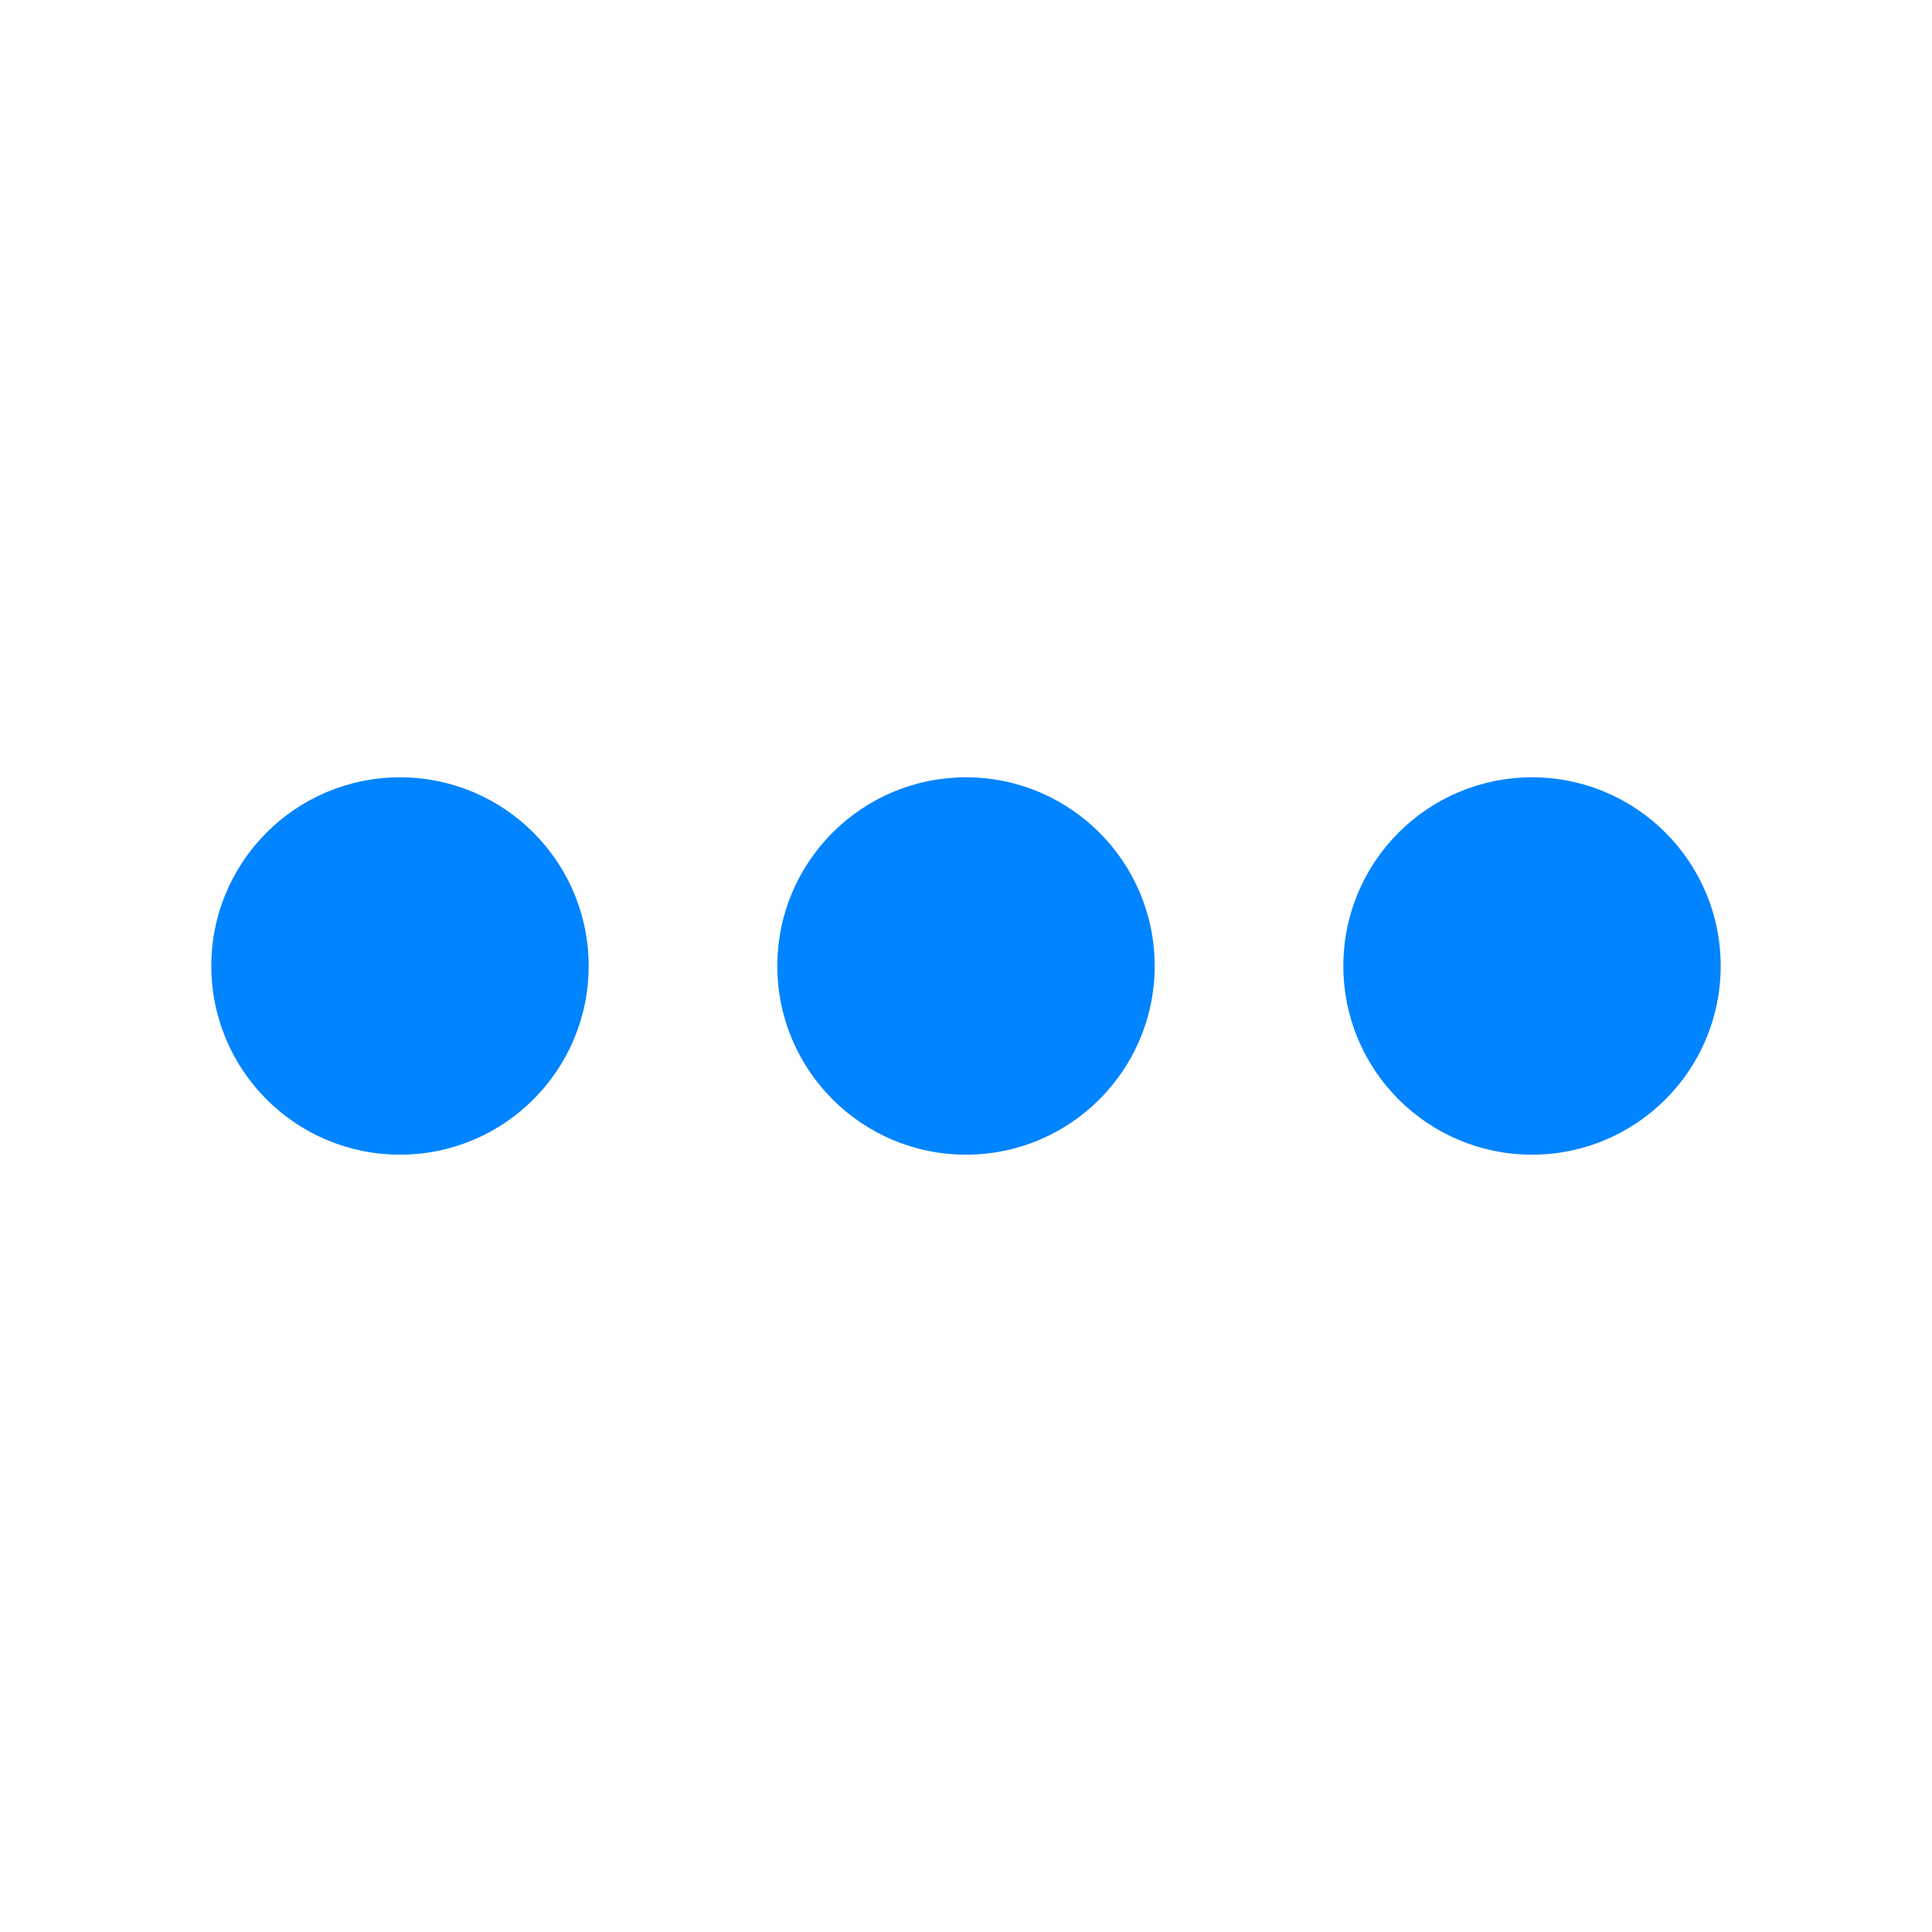
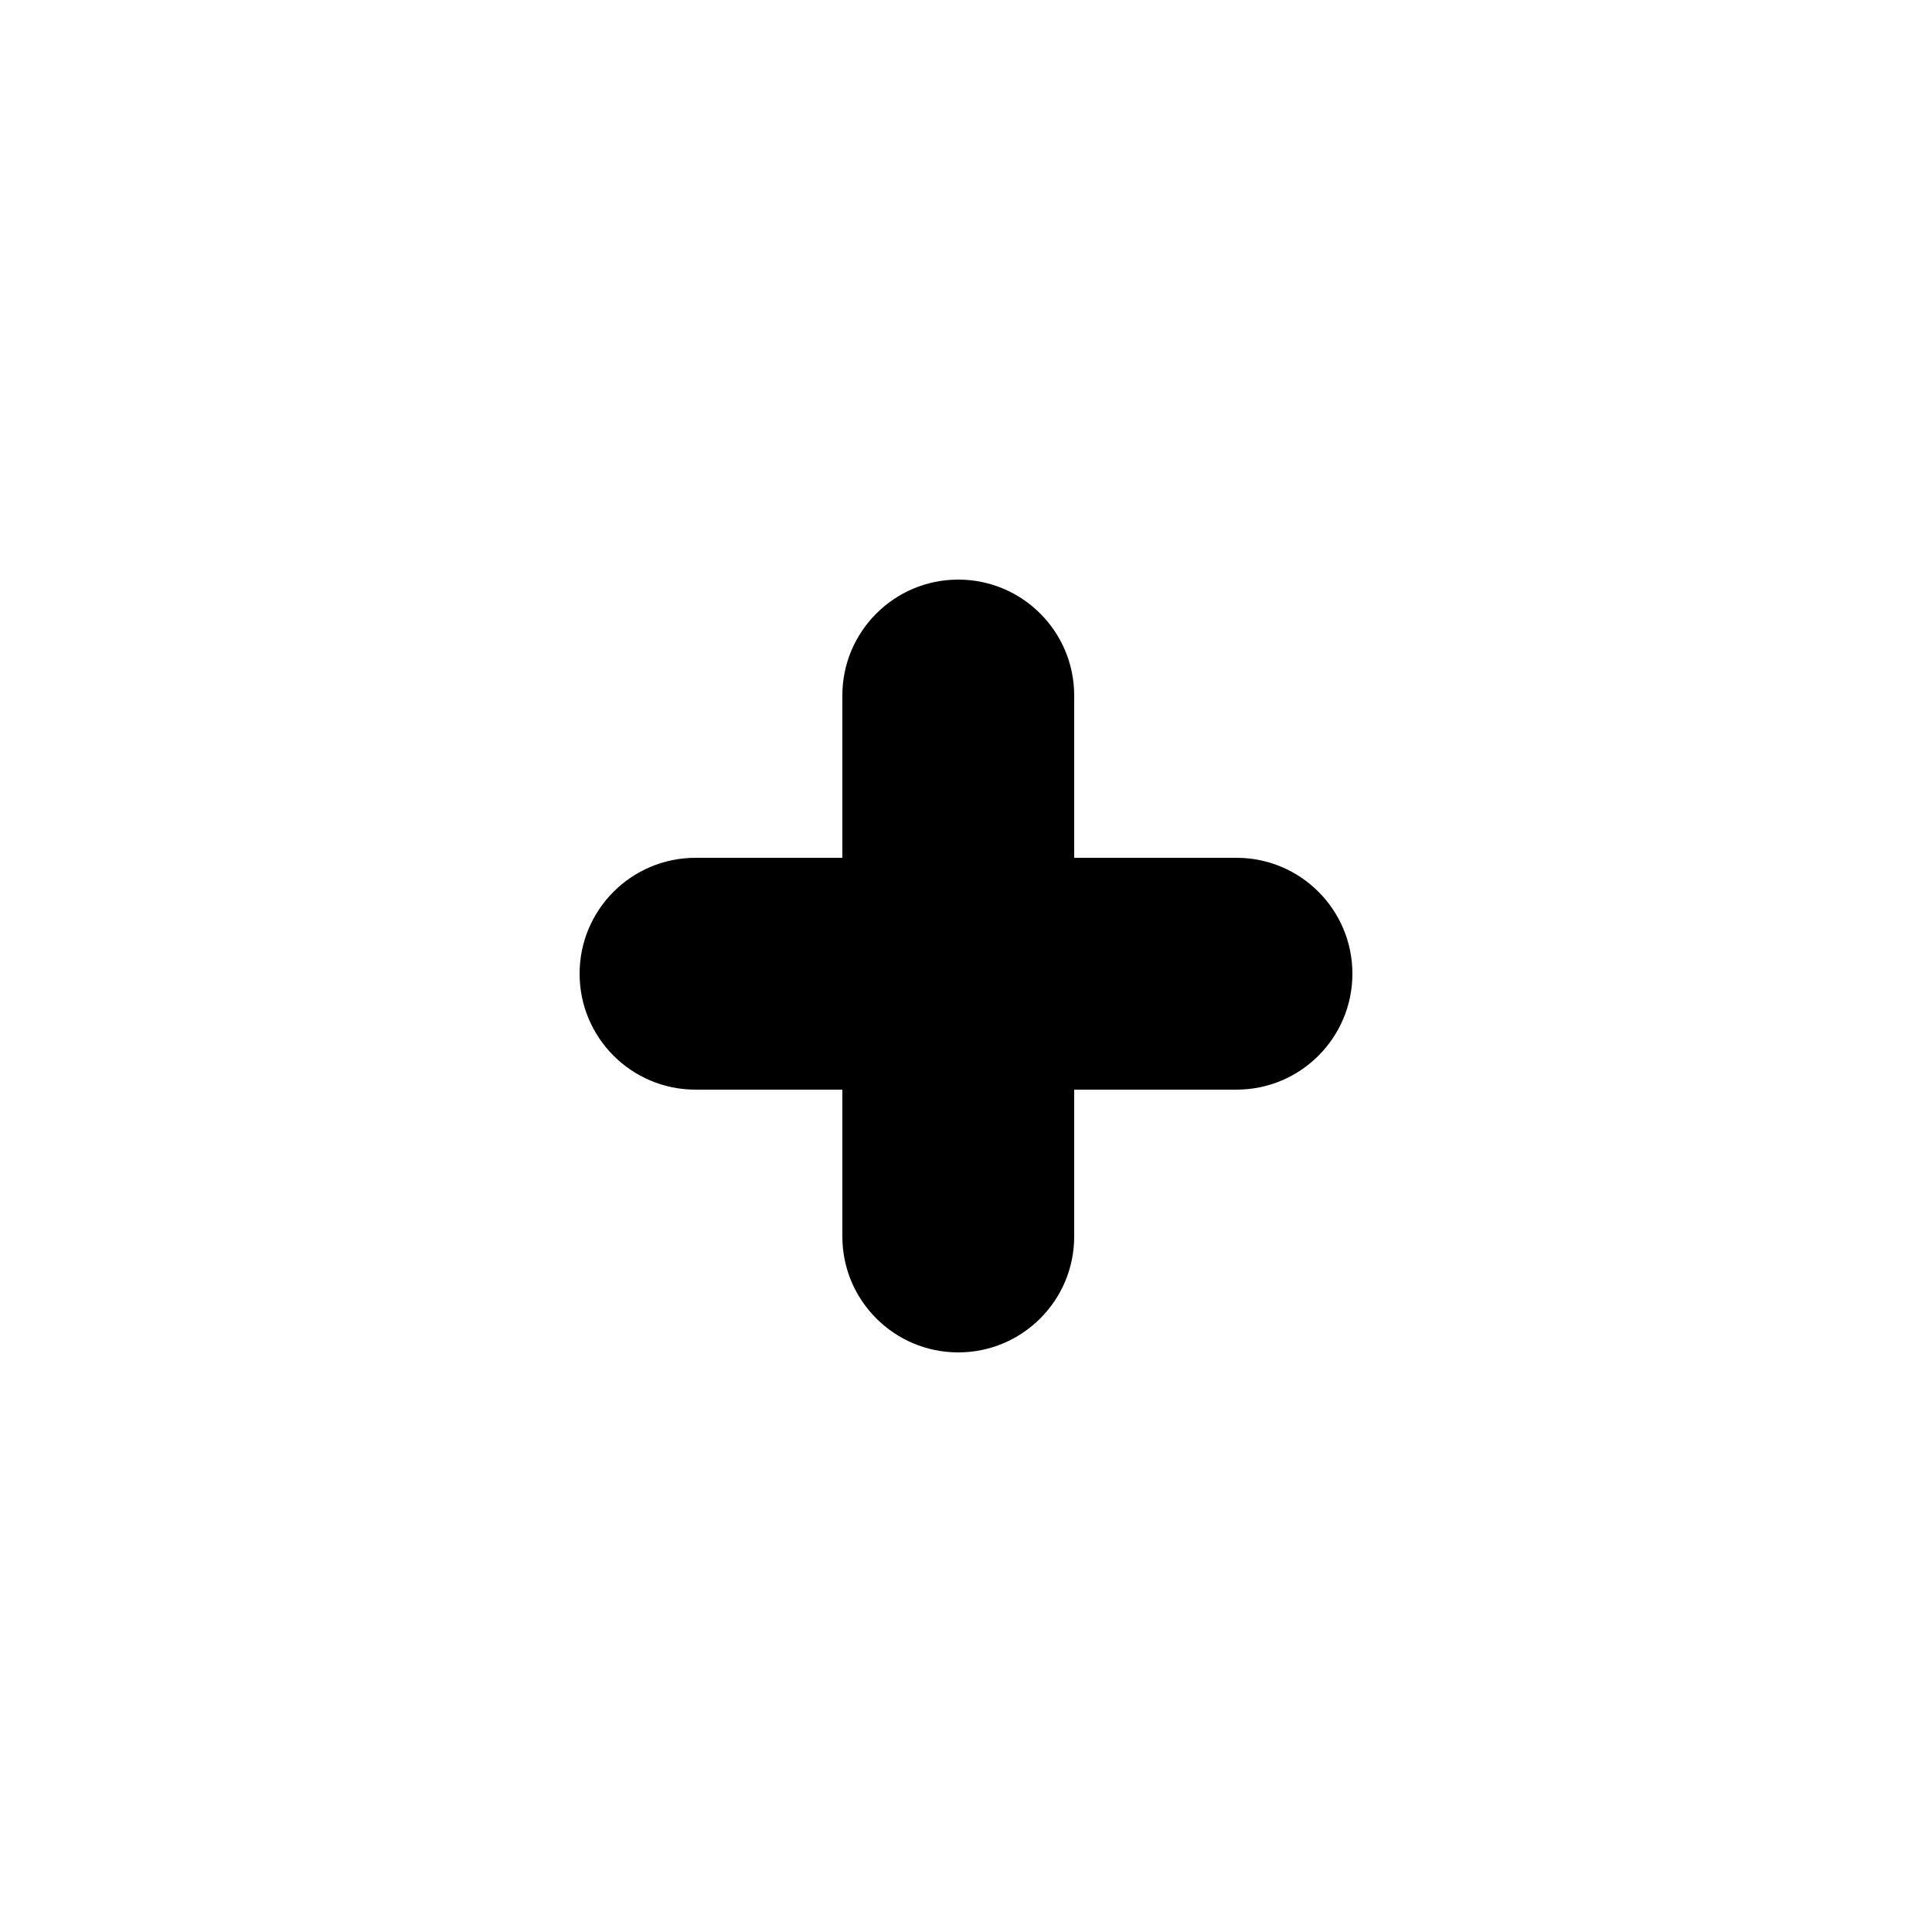
- <svg xmlns="http://www.w3.org/2000/svg" width="20" height="20" viewBox="0 0 256 256" fill="none">
-   <mask id="mask0_543_6" style="mask-type:alpha" maskUnits="userSpaceOnUse" x="0" y="0" width="256" height="256">
-     <rect width="256" height="256" fill="#C4C4C4" />
+ <svg xmlns="http://www.w3.org/2000/svg" width="100" height="100" viewBox="0 0 100 100" fill="none">
+   <mask id="mask0_2473_65" style="mask-type:alpha" maskUnits="userSpaceOnUse" x="0" y="0" width="100" height="100">
+     <rect width="100" height="100" fill="black" />
  </mask>
-   <g mask="url(#mask0_543_6)">
-     <circle cx="53" cy="128" r="25" fill="#0084FF" />
-     <circle cx="128" cy="128" r="25" fill="#0084FF" />
-     <circle cx="203" cy="128" r="25" fill="#0084FF" />
+   <g mask="url(#mask0_2473_65)">
+     <rect x="43.6" y="30" width="12" height="40" rx="6" fill="#000" />
+     <rect x="30" y="44.4" width="40" height="12" rx="6" fill="#000" />
  </g>
</svg>
